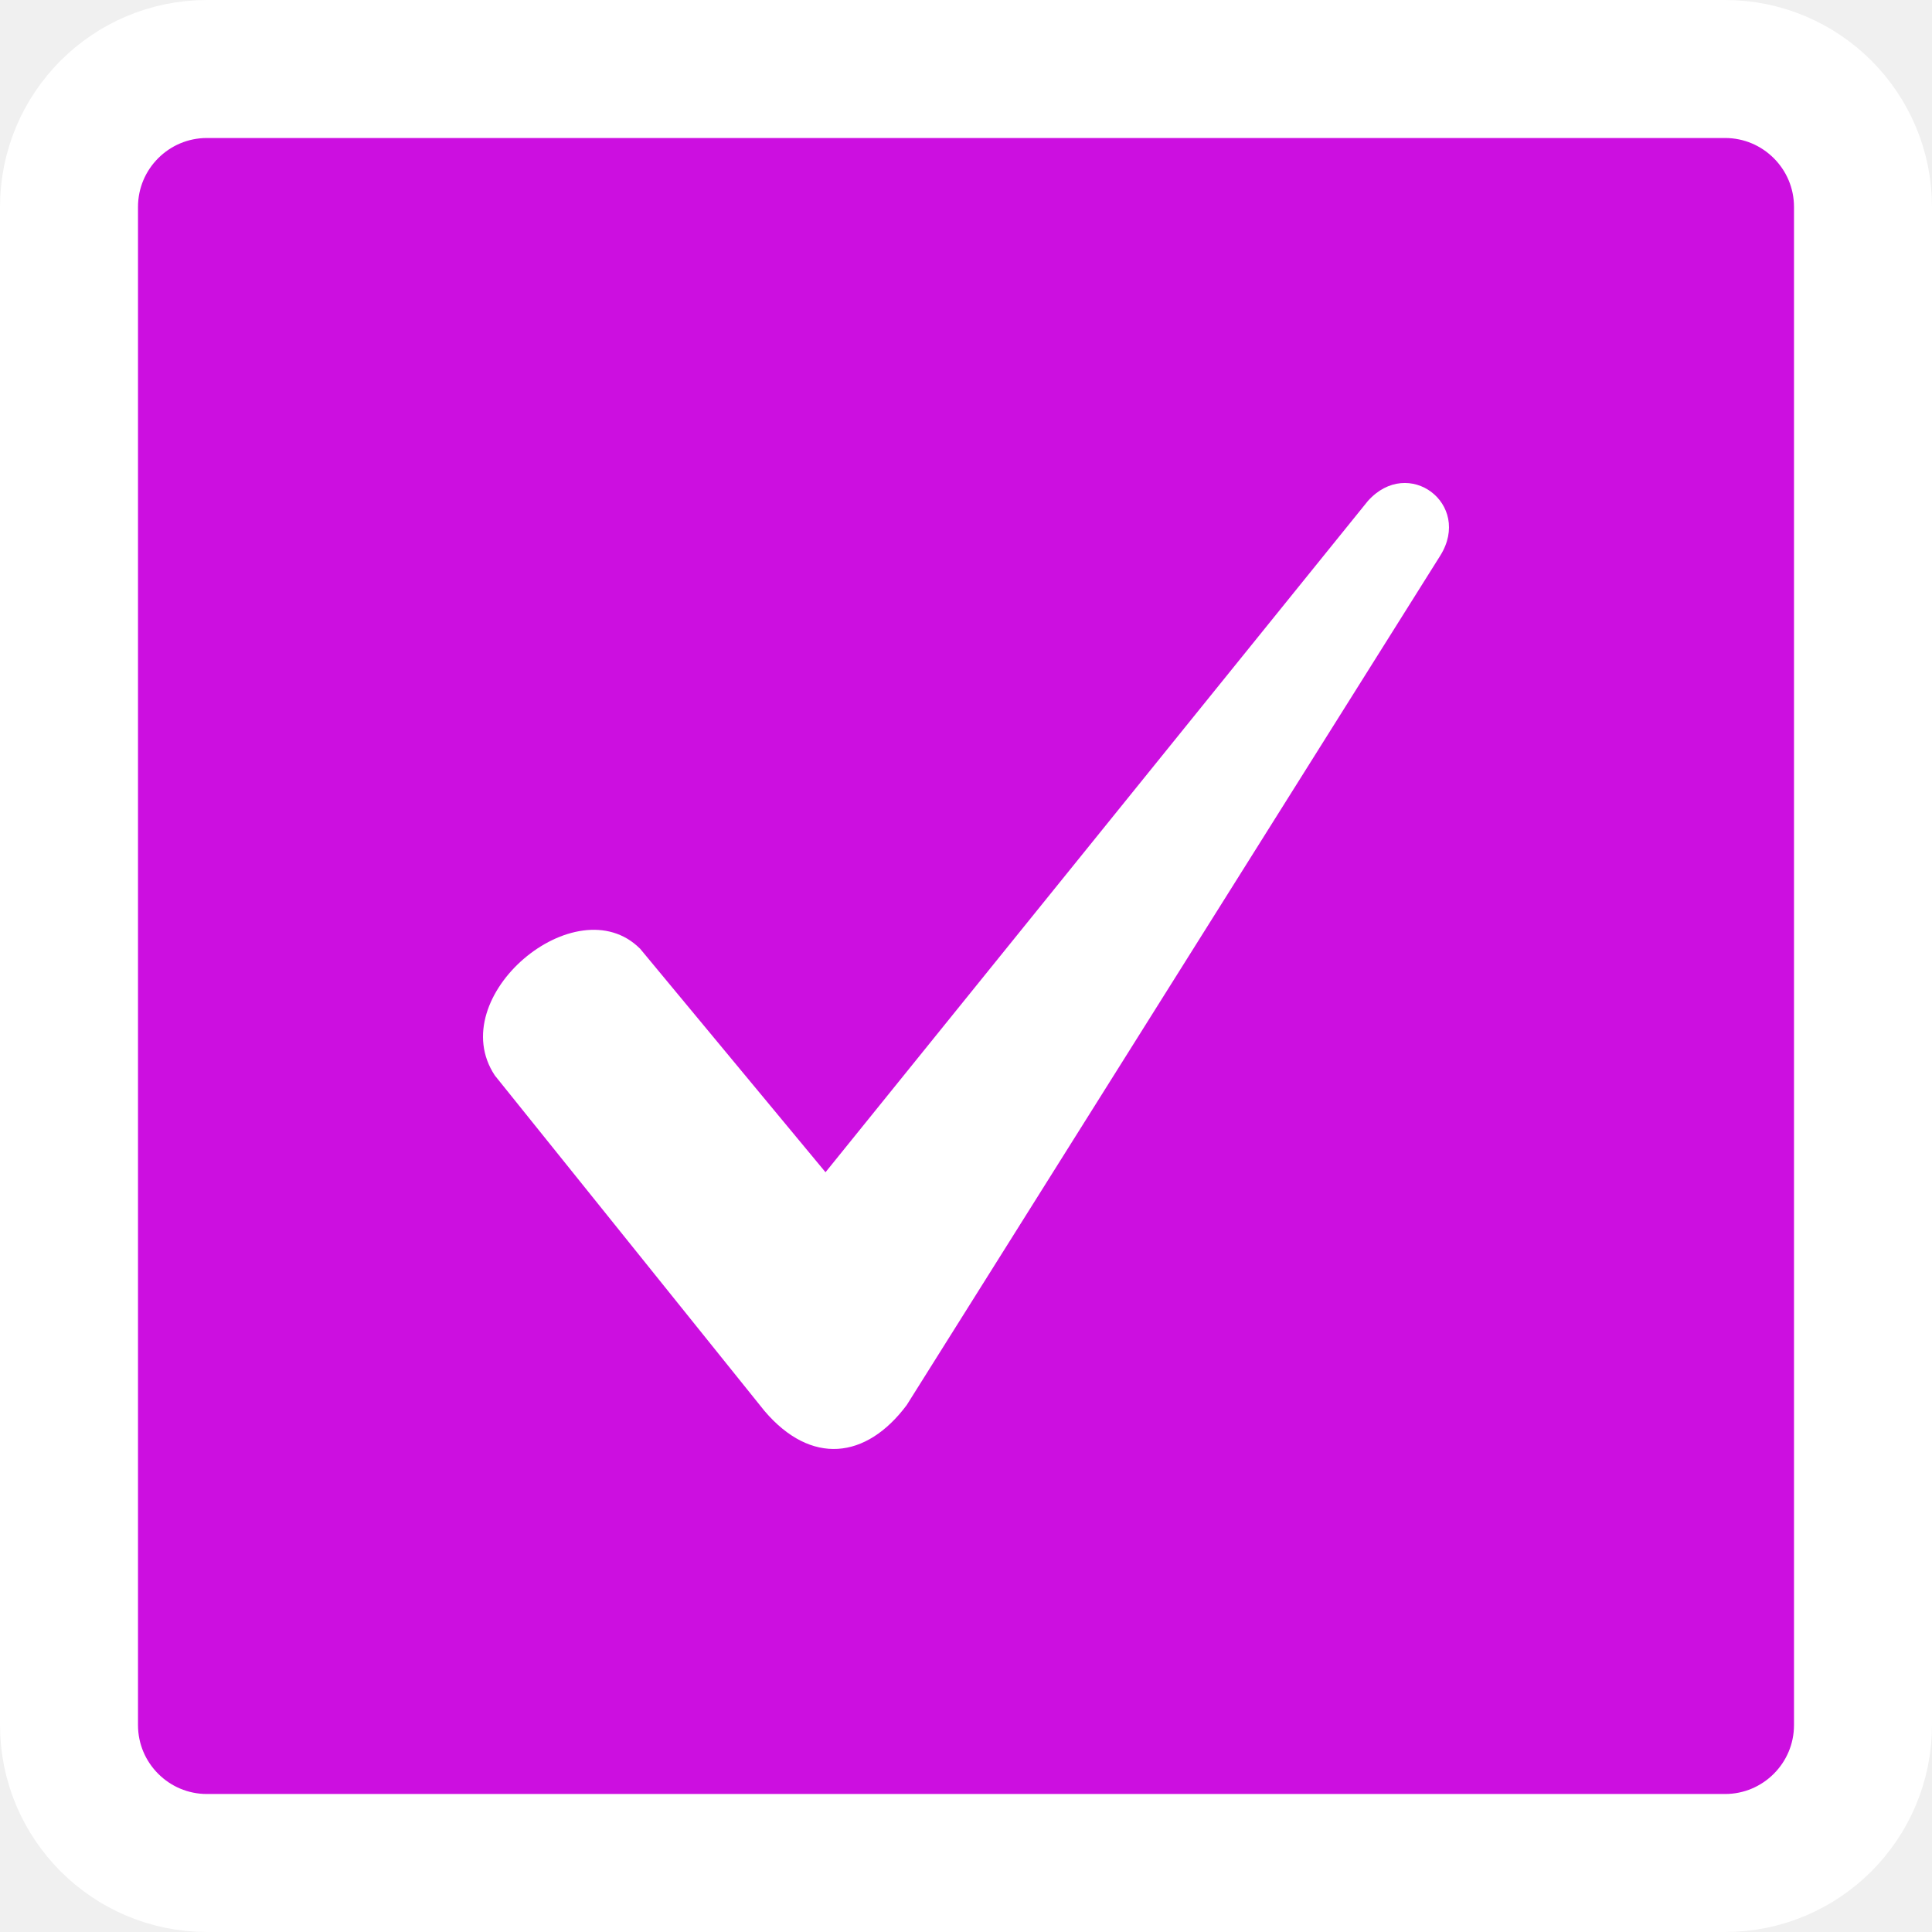
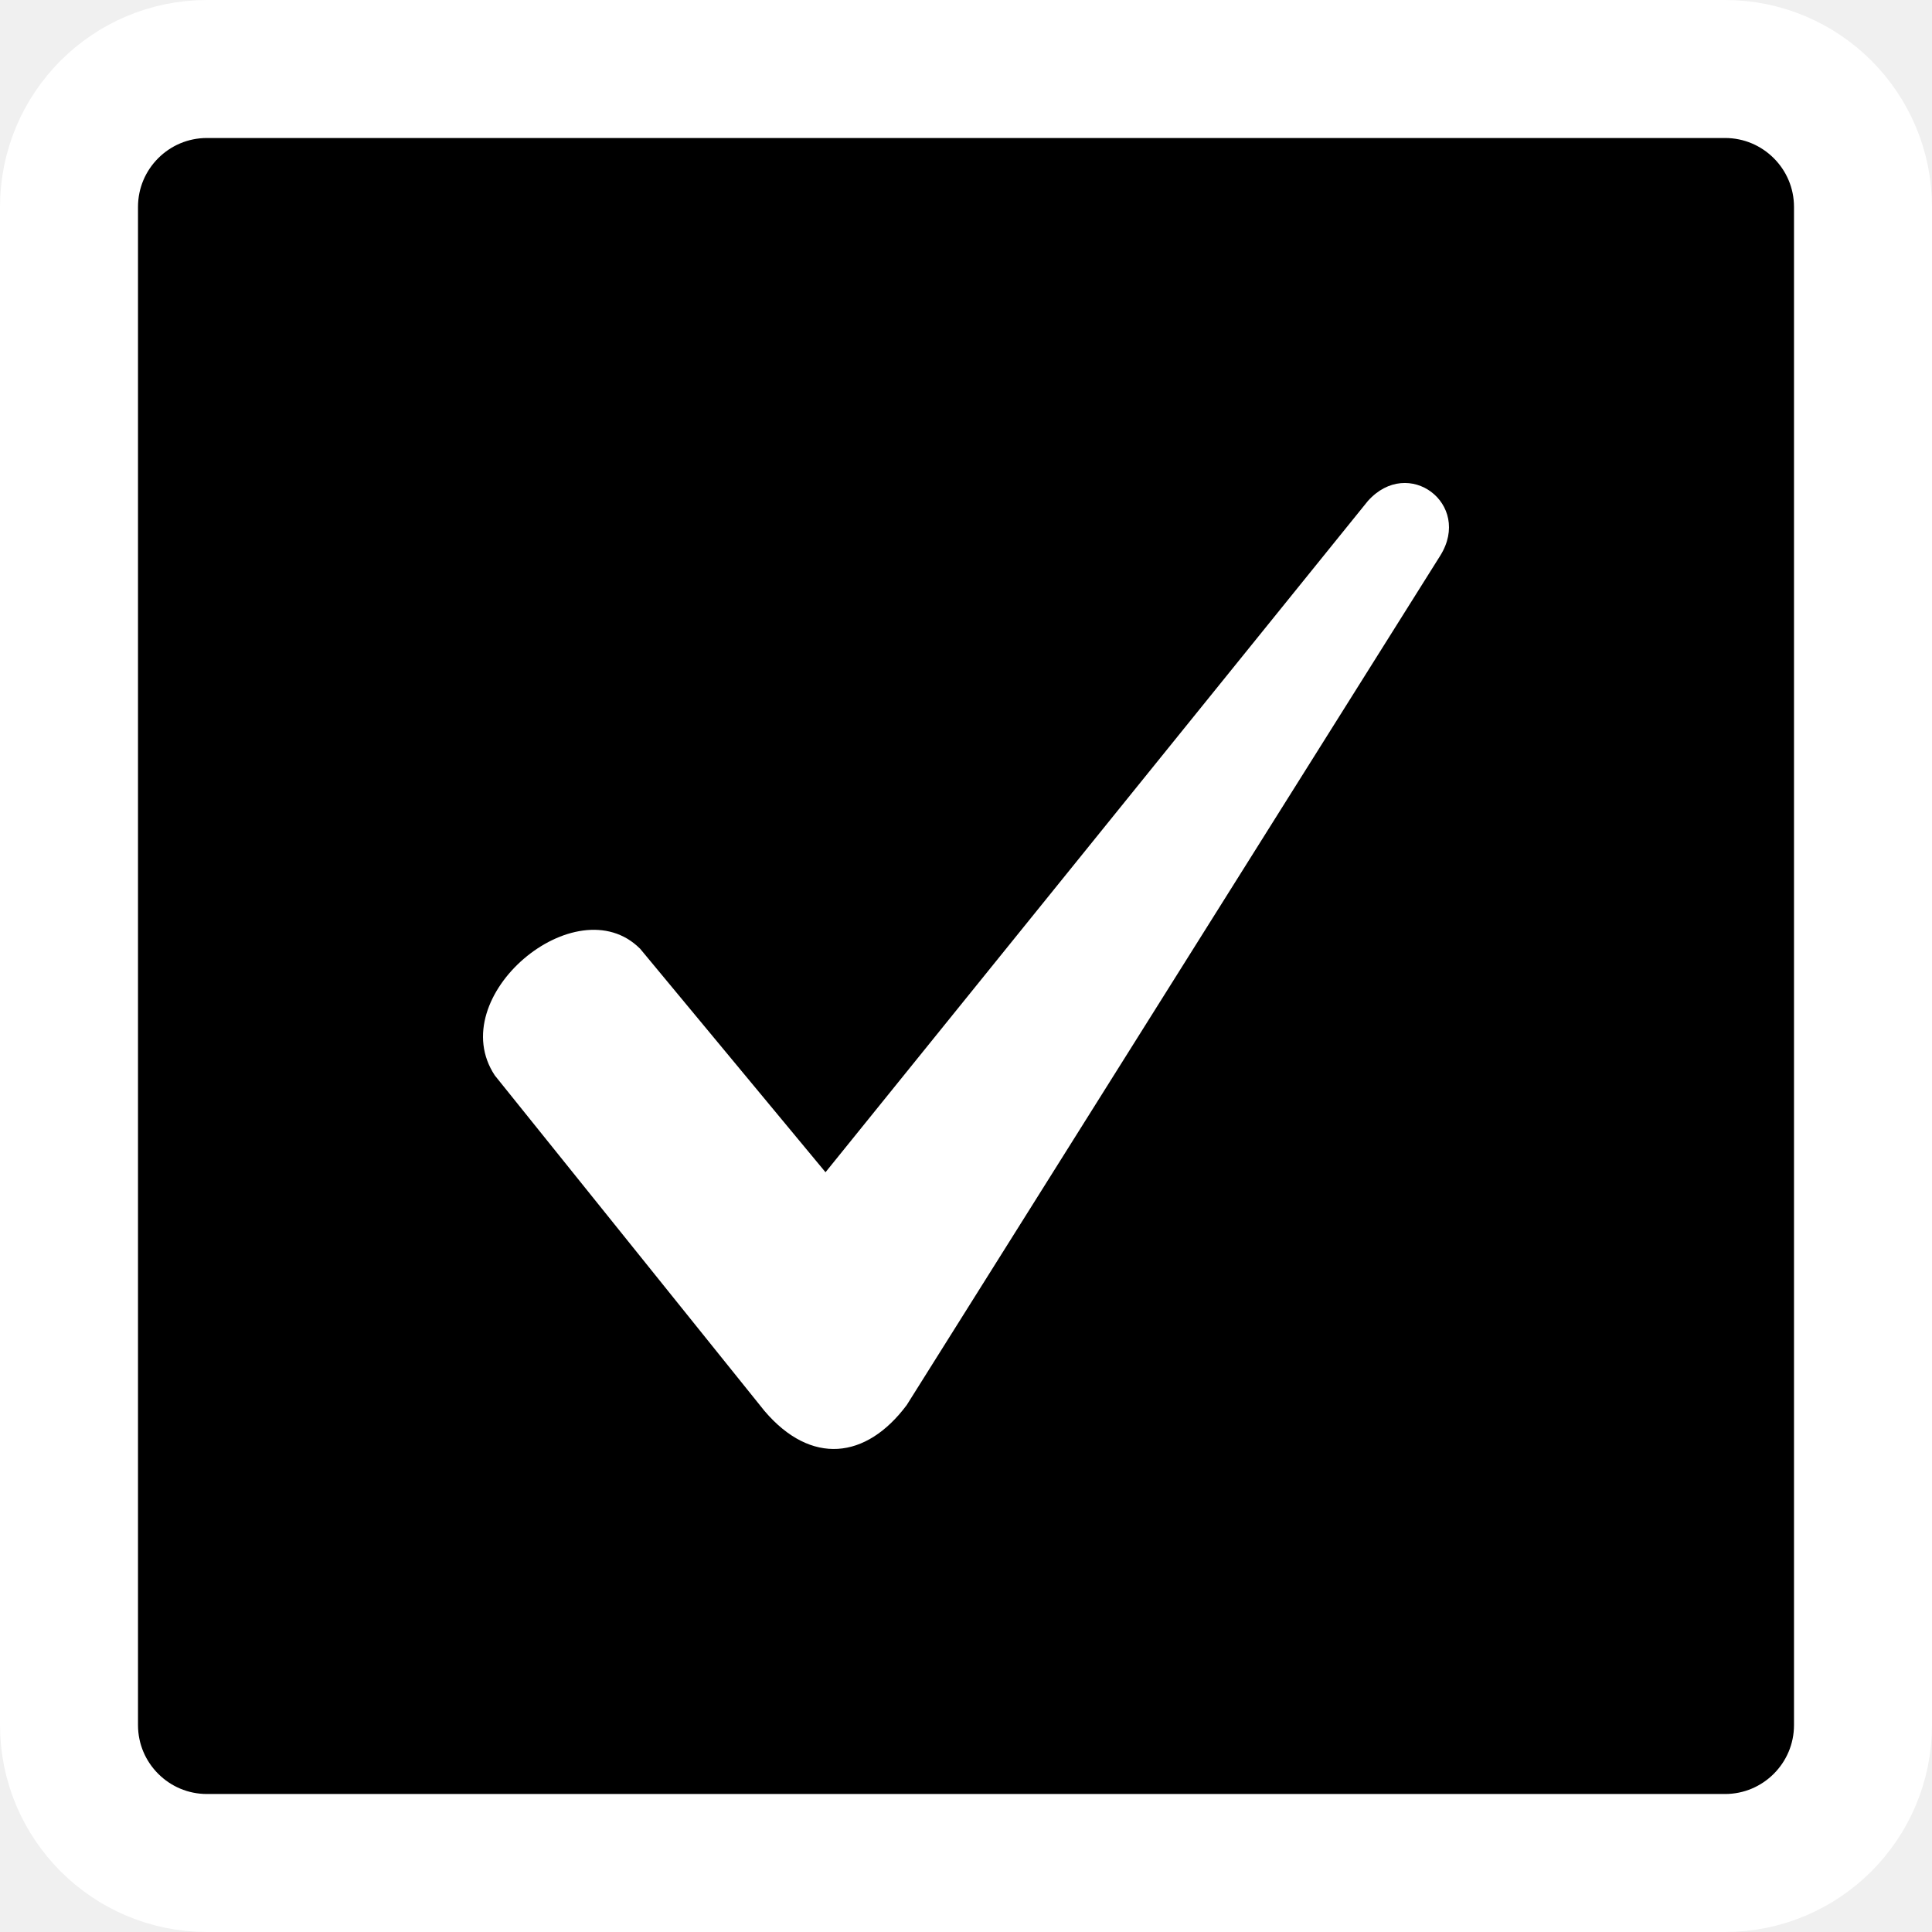
<svg xmlns="http://www.w3.org/2000/svg" width="28px" height="28px" viewBox="0 0 28 28" version="1.1">
  <g id="iconCoSign" stroke="none" stroke-width="1" fill="none" fill-rule="evenodd">
    <g transform="translate(2, 2)">
-       <rect id="Background" stroke="#FFFFFF" stroke-width="2" fill="#CC0FE0" x="-1" y="-1" width="26" height="26" rx="2" />
+       <rect id="Background" stroke="#FFFFFF" stroke-width="2" fill="#000" x="-1" y="-1" width="26" height="26" rx="2" />
      <path d="M7.274,11.746 L9.964,14.989 L17.824,5.261 C18.412,4.604 19.337,5.305 18.875,6.05 L11.141,18.363 C10.553,19.151 9.754,19.239 9.081,18.45 L5.172,13.587 C4.415,12.448 6.349,10.827 7.274,11.747 L7.274,11.746 Z" id="Path" fill="#FFFFFF" fill-rule="nonzero" />
    </g>
  </g>
</svg>
